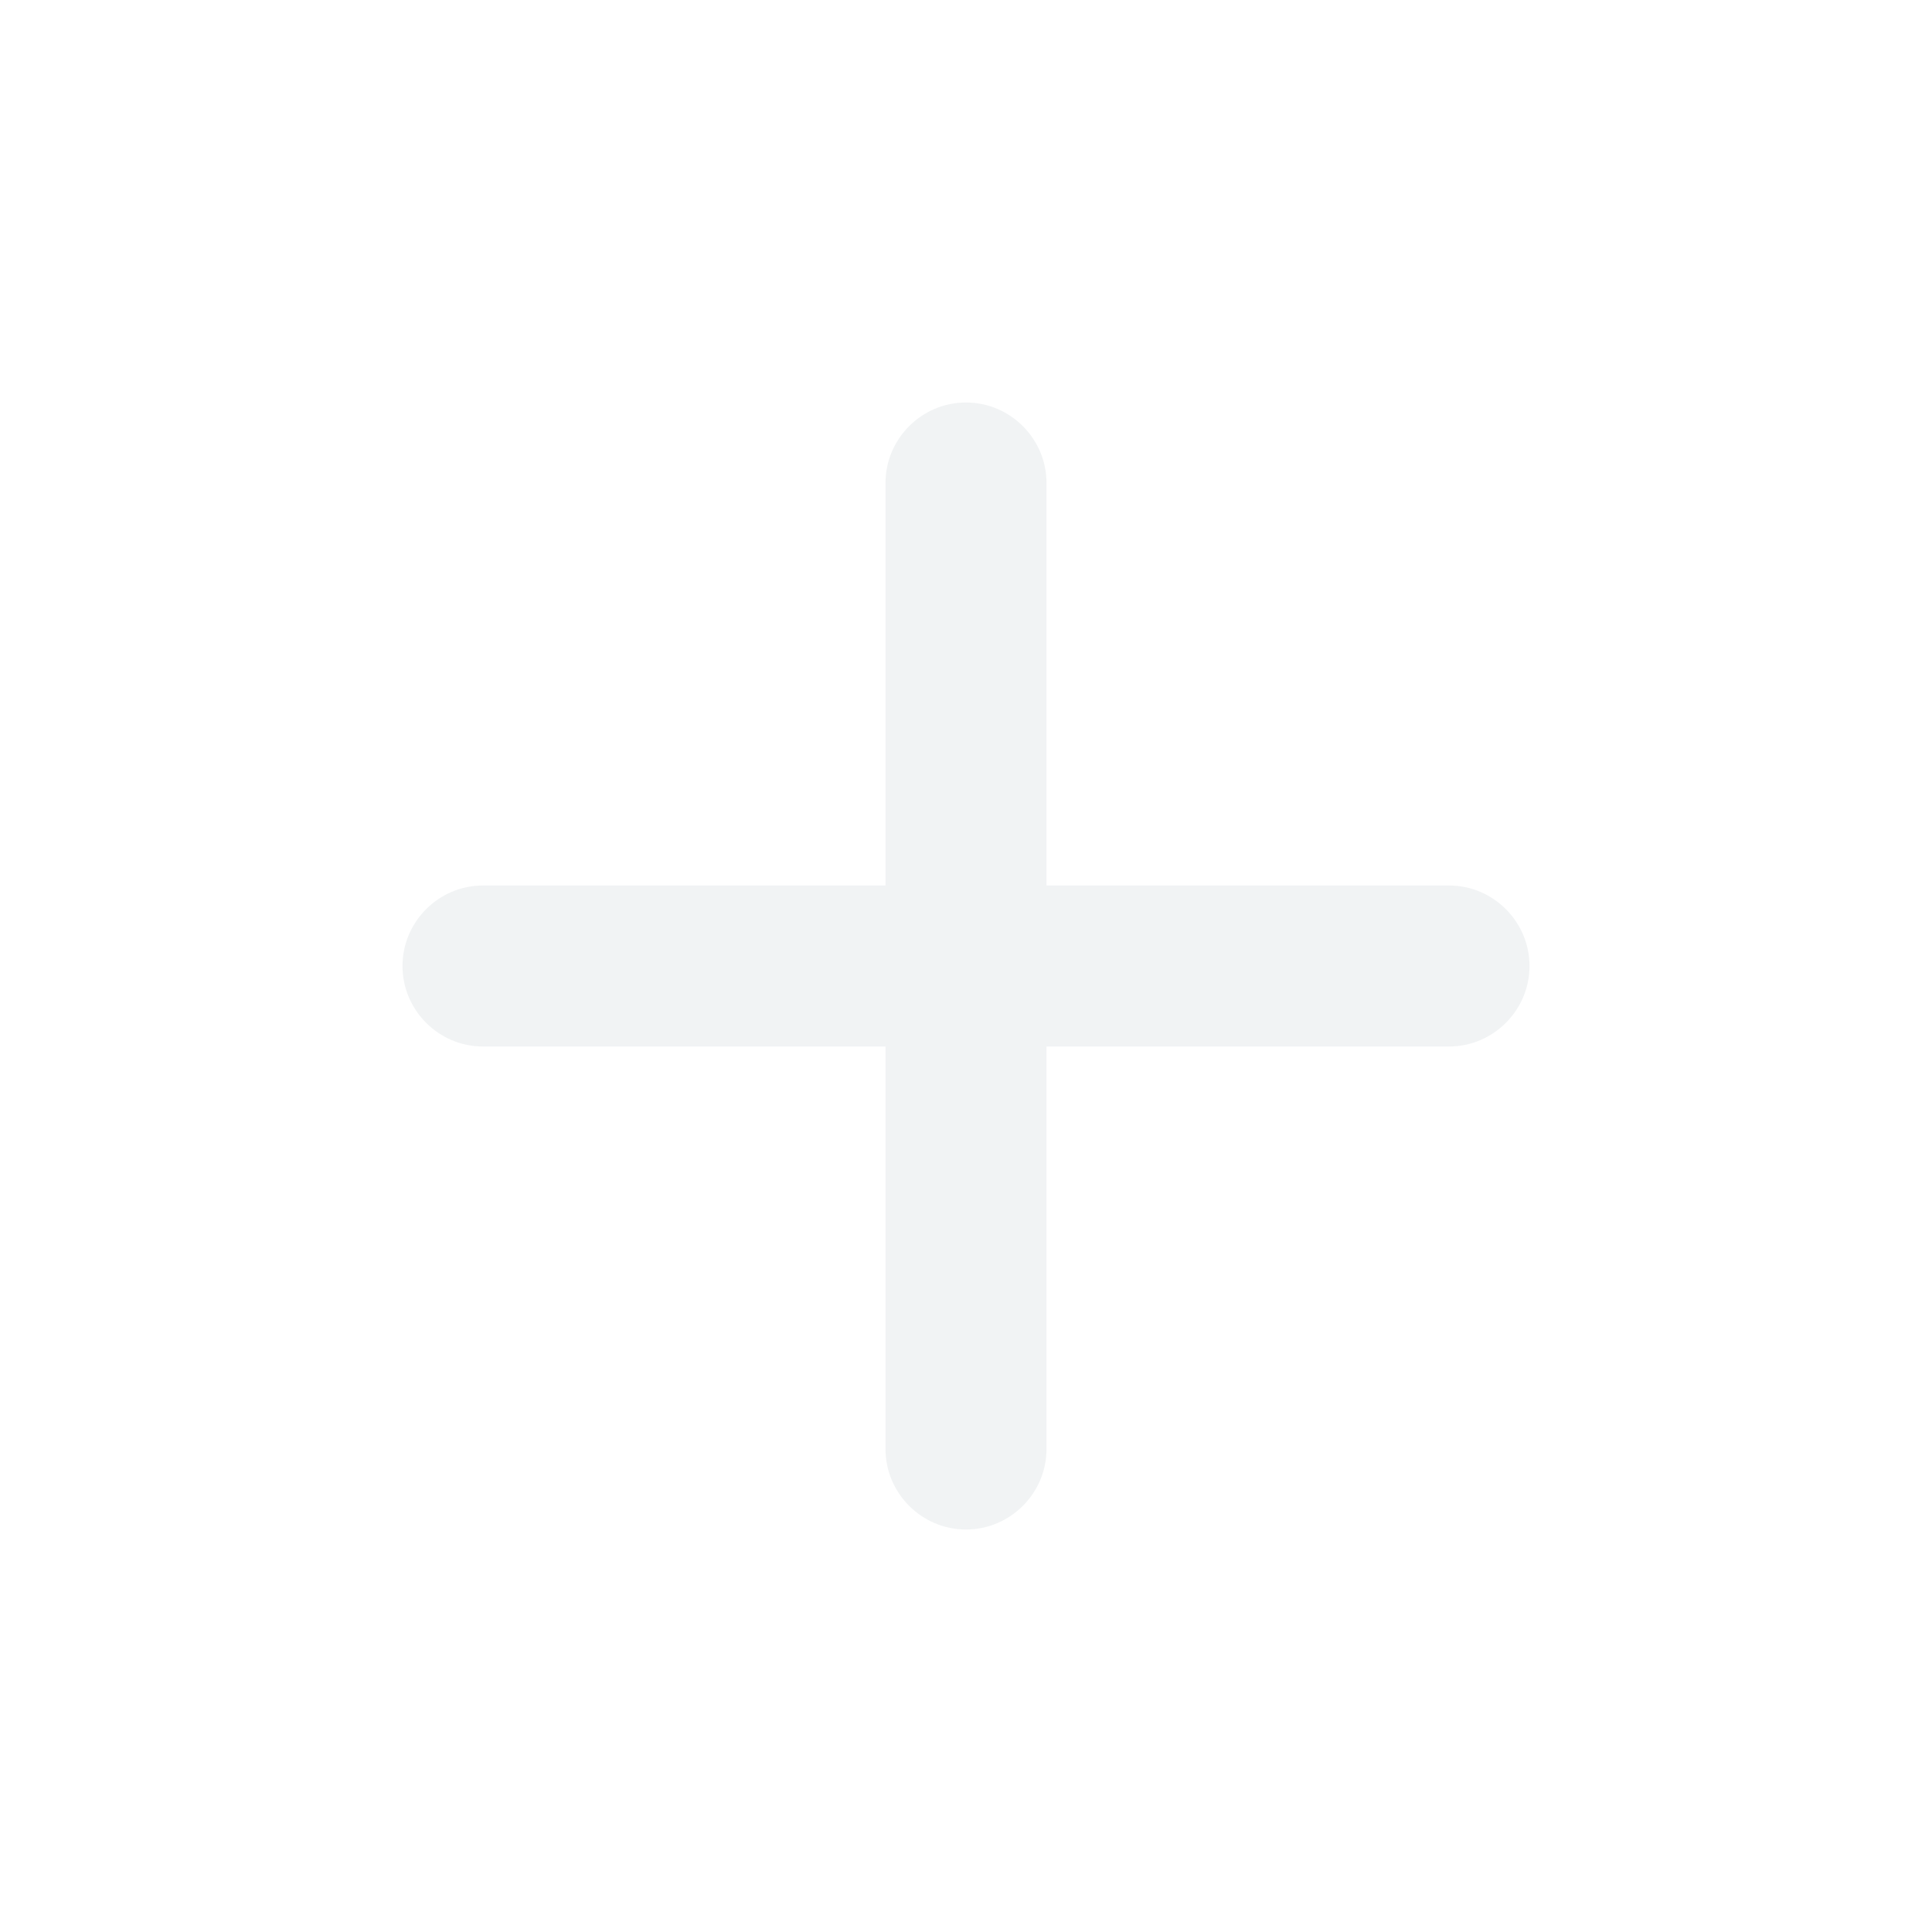
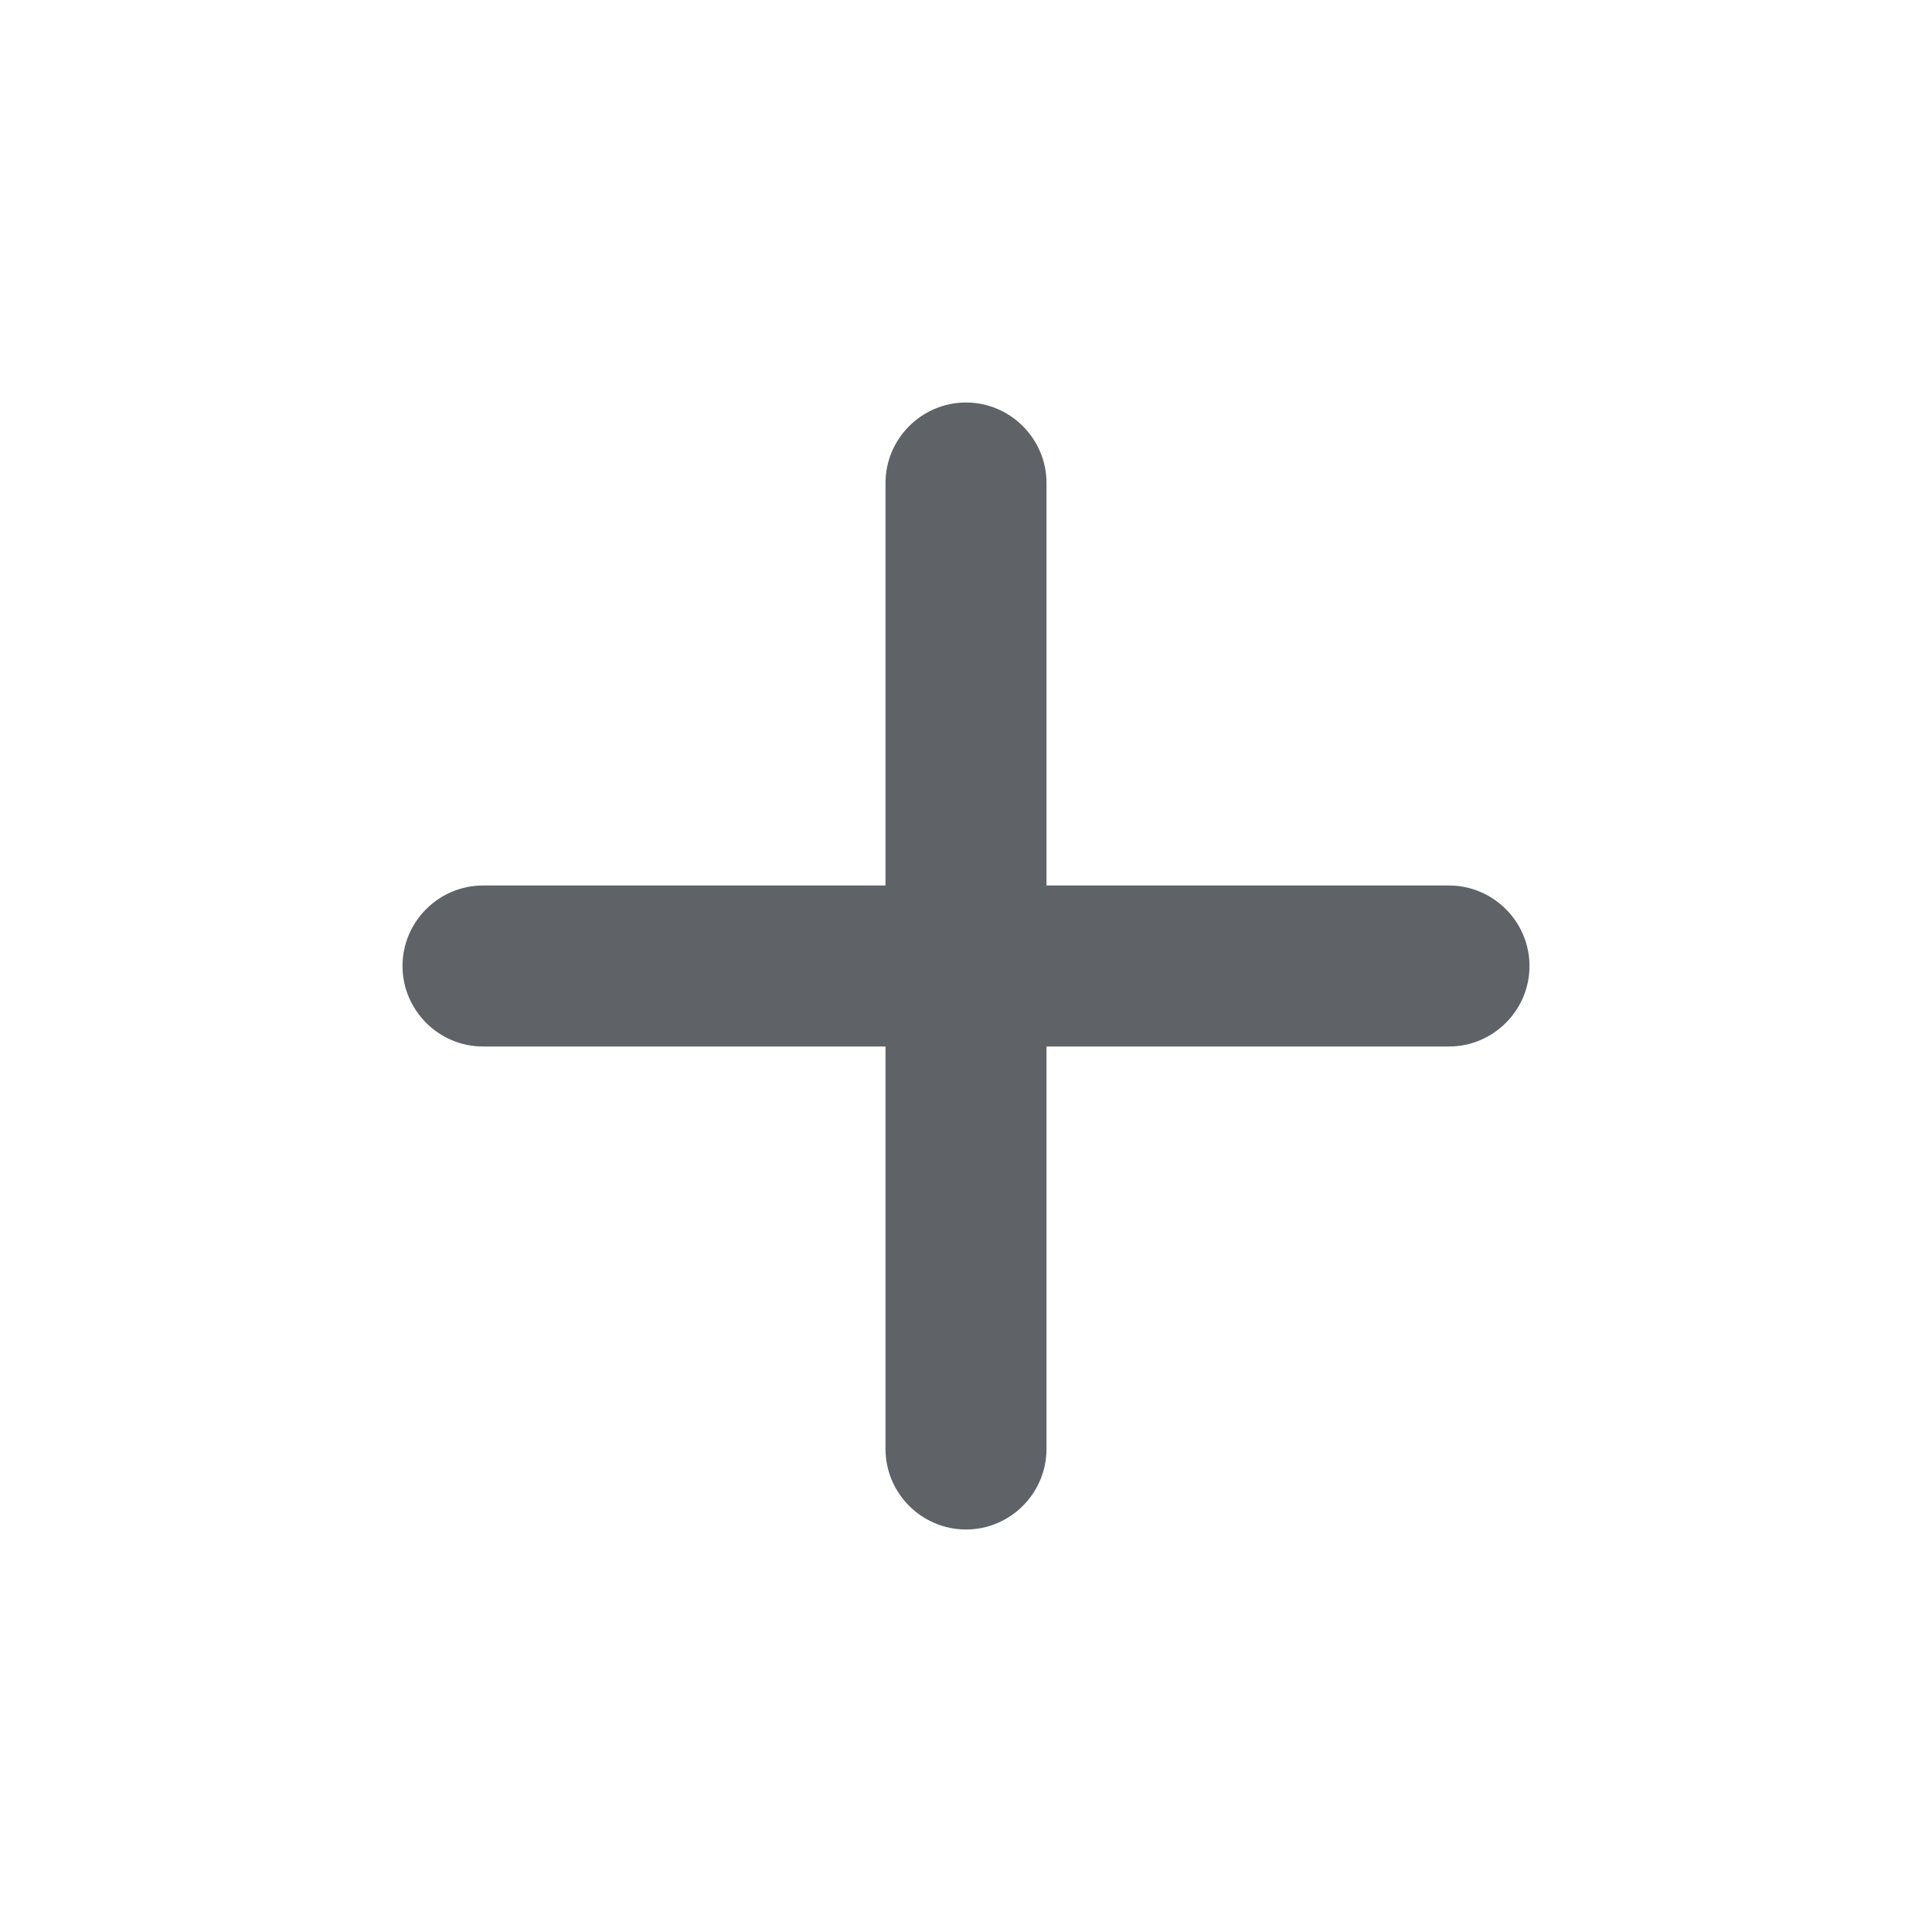
<svg xmlns="http://www.w3.org/2000/svg" height="24" viewBox="0 0 24 24" width="24">
-   <path fill="#f1f3f4" d="M18 13h-5v5c0 .55-.45 1-1 1s-1-.45-1-1v-5H6c-.55 0-1-.45-1-1s.45-1 1-1h5V6c0-.55.45-1 1-1s1 .45 1 1v5h5c.55 0 1 .45 1 1s-.45 1-1 1z" />
+   <path fill="#5f6367" d="M18 13h-5v5c0 .55-.45 1-1 1s-1-.45-1-1v-5H6c-.55 0-1-.45-1-1s.45-1 1-1h5V6c0-.55.45-1 1-1s1 .45 1 1v5h5c.55 0 1 .45 1 1s-.45 1-1 1z" />
  <path fill="none" d="M0 0h24v24H0V0z" />
</svg>
